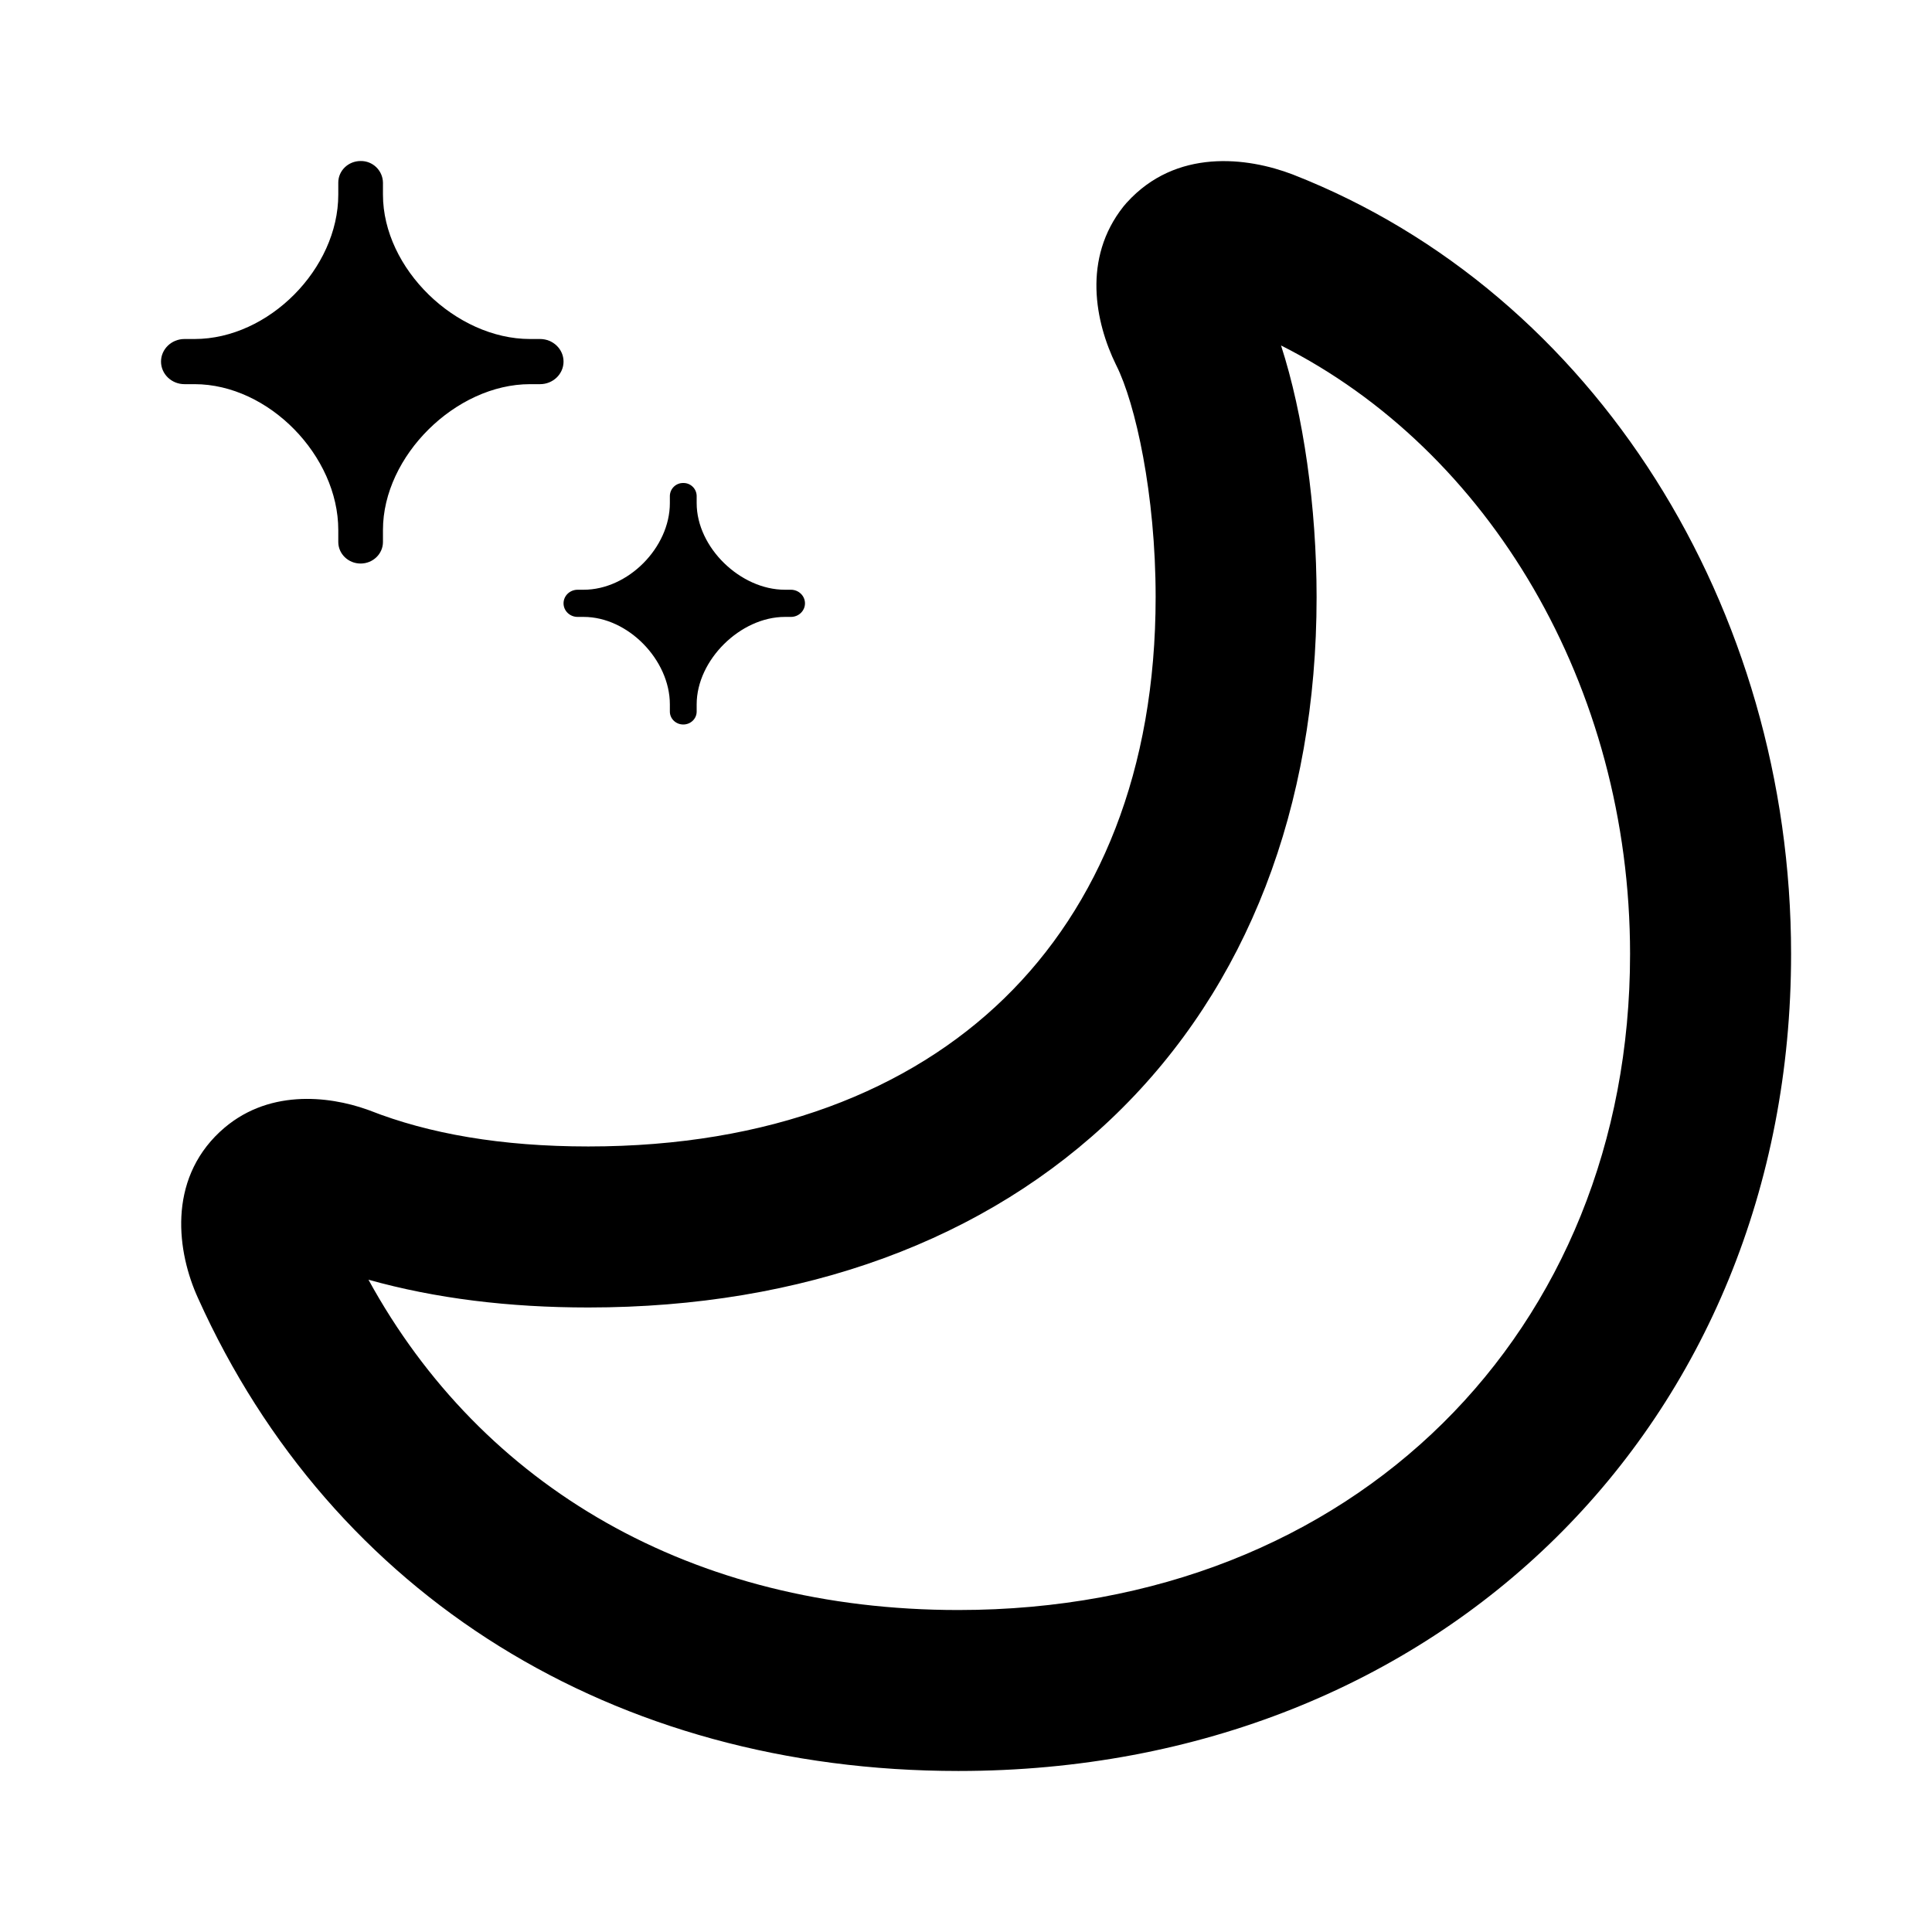
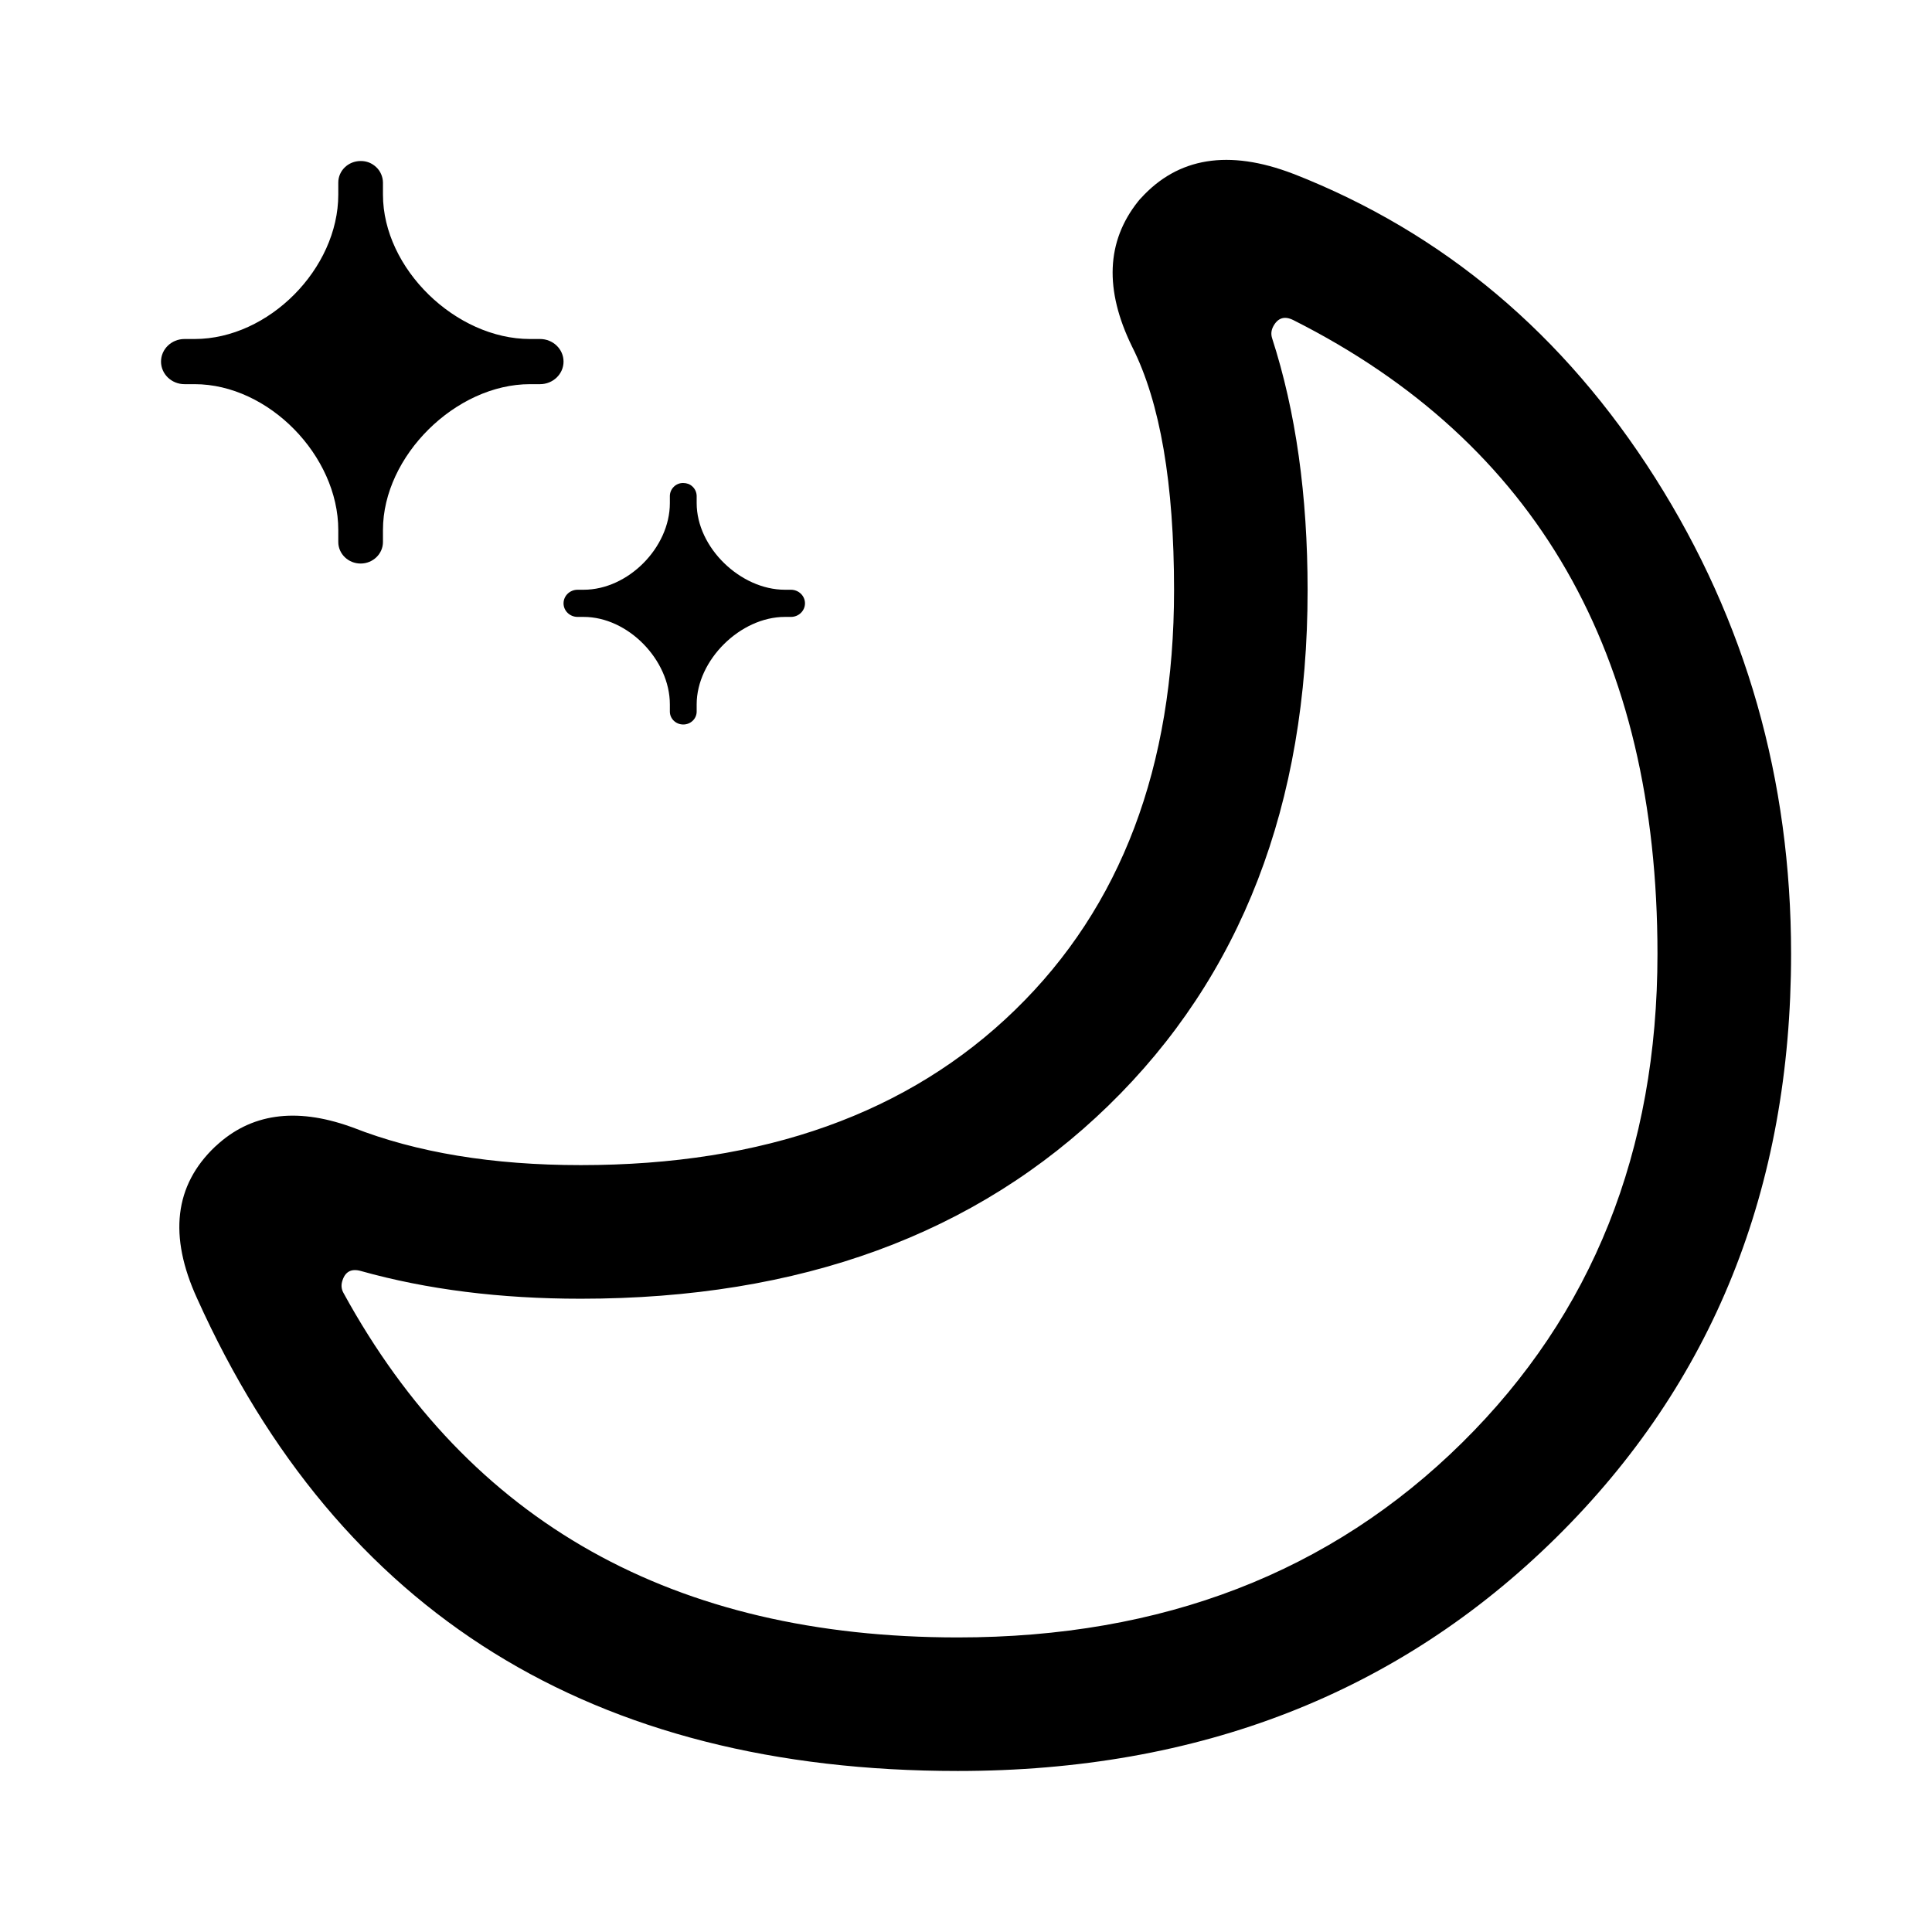
<svg xmlns="http://www.w3.org/2000/svg" width="32" height="32">
-   <path d="M5.973 2.667c-.205 0-.37.16-.37.357v.199c0 1.227-1.153 2.392-2.38 2.392h-.167c-.215 0-.389.168-.389.374s.174.374.389.374h.167c1.227 0 2.38 1.188 2.38 2.415v.199c0 .197.166.357.37.357s.37-.16.37-.357v-.199c0-1.227 1.208-2.415 2.435-2.415h.167c.215 0 .389-.168.389-.374s-.174-.374-.389-.374h-.167c-1.227 0-2.435-1.164-2.435-2.392v-.199a.364.364 0 0 0-.37-.357zM11.317 8a.218.218 0 0 0-.222.214v.119c0 .736-.692 1.435-1.428 1.435h-.1c-.129 0-.233.101-.233.225s.104.225.233.225h.1c.736 0 1.428.713 1.428 1.449v.119c0 .118.099.214.222.214s.222-.096.222-.214v-.119c0-.736.725-1.449 1.461-1.449h.1c.129 0 .233-.101.233-.225s-.104-.225-.233-.225H13c-.736 0-1.461-.699-1.461-1.435v-.119A.218.218 0 0 0 11.317 8zm10.49 1.89c0 3.479-1.151 6.453-3.313 8.556-2.158 2.1-5.197 3.21-8.75 3.21-1.311 0-2.529-.148-3.641-.46 1.88 3.434 5.364 5.471 9.77 5.471 6.563 0 11.126-4.629 11.126-10.864 0-4.452-2.345-8.349-5.781-10.081.371 1.145.589 2.674.589 4.169zm-3.144-6.534c.815-.901 1.994-.755 2.749-.466l.01.004c5.003 1.962 8.244 7.181 8.244 12.908 0 7.741-5.791 13.531-13.793 13.531-5.706 0-10.37-2.899-12.591-7.827-.351-.765-.509-1.944.358-2.758l.004-.003c.768-.717 1.797-.594 2.435-.368l.044.016c.979.385 2.177.596 3.622.596 2.995 0 5.32-.927 6.89-2.455 1.566-1.524 2.506-3.766 2.506-6.645 0-1.702-.334-3.205-.651-3.836l-.007-.014c-.343-.703-.558-1.758.125-2.619.018-.022.036-.044.056-.066z" />
+   <path d="M18.894 3.286q.924-1.021 2.524-.408l.007.002q3.725 1.461 5.992 5.039 2.249 3.55 2.249 7.879 0 5.83-3.894 9.672-3.916 3.863-9.908 3.863-9.072 0-12.599-7.826-.713-1.556.299-2.516l.012-.01q.862-.804 2.225-.321l.04.014q1.587.624 3.779.624 4.553 0 7.196-2.573 2.63-2.559 2.63-6.952 0-2.647-.69-4.021l-.007-.014q-.687-1.408.099-2.399l.034-.041zm2.764 6.488v.001q0 5.328-3.299 8.537-3.288 3.199-8.74 3.199-2.004 0-3.641-.459-.243-.069-.311.174-.028.099.022.189 3.123 5.706 10.175 5.706 5.087 0 8.353-3.225 3.236-3.195 3.236-8.097 0-7.457-6.029-10.496-.113-.057-.197-.029-.085.028-.142.14-.046.093-.014.191.587 1.814.587 4.169M5.973 2.667q.072-.001.14.025.066.027.119.077t.081.116q.029.067.03.139v.199c0 1.228 1.208 2.392 2.435 2.392h.167c.215 0 .389.168.389.374s-.174.374-.389.374h-.167c-1.227 0-2.435 1.188-2.435 2.415v.199c0 .197-.166.357-.37.357s-.37-.16-.37-.357v-.199c0-1.227-1.153-2.415-2.38-2.415h-.167c-.215 0-.389-.168-.389-.374s.174-.374.389-.374h.167c1.227 0 2.38-1.165 2.38-2.392v-.199c0-.197.165-.357.37-.357M11.317 8q.043 0 .084.015.04.016.071.046t.049.07q.017.04.018.083v.119c0 .736.725 1.435 1.461 1.435h.1c.129 0 .233.101.233.225s-.104.225-.233.225H13c-.736 0-1.461.713-1.461 1.449v.119c0 .118-.099.214-.222.214s-.222-.096-.222-.214v-.119c0-.736-.692-1.449-1.428-1.449h-.1c-.129 0-.233-.101-.233-.225s.104-.225.233-.225h.1c.736 0 1.428-.699 1.428-1.435v-.119q.001-.044.018-.083.018-.04.049-.07t.071-.046.084-.015" />
</svg>
